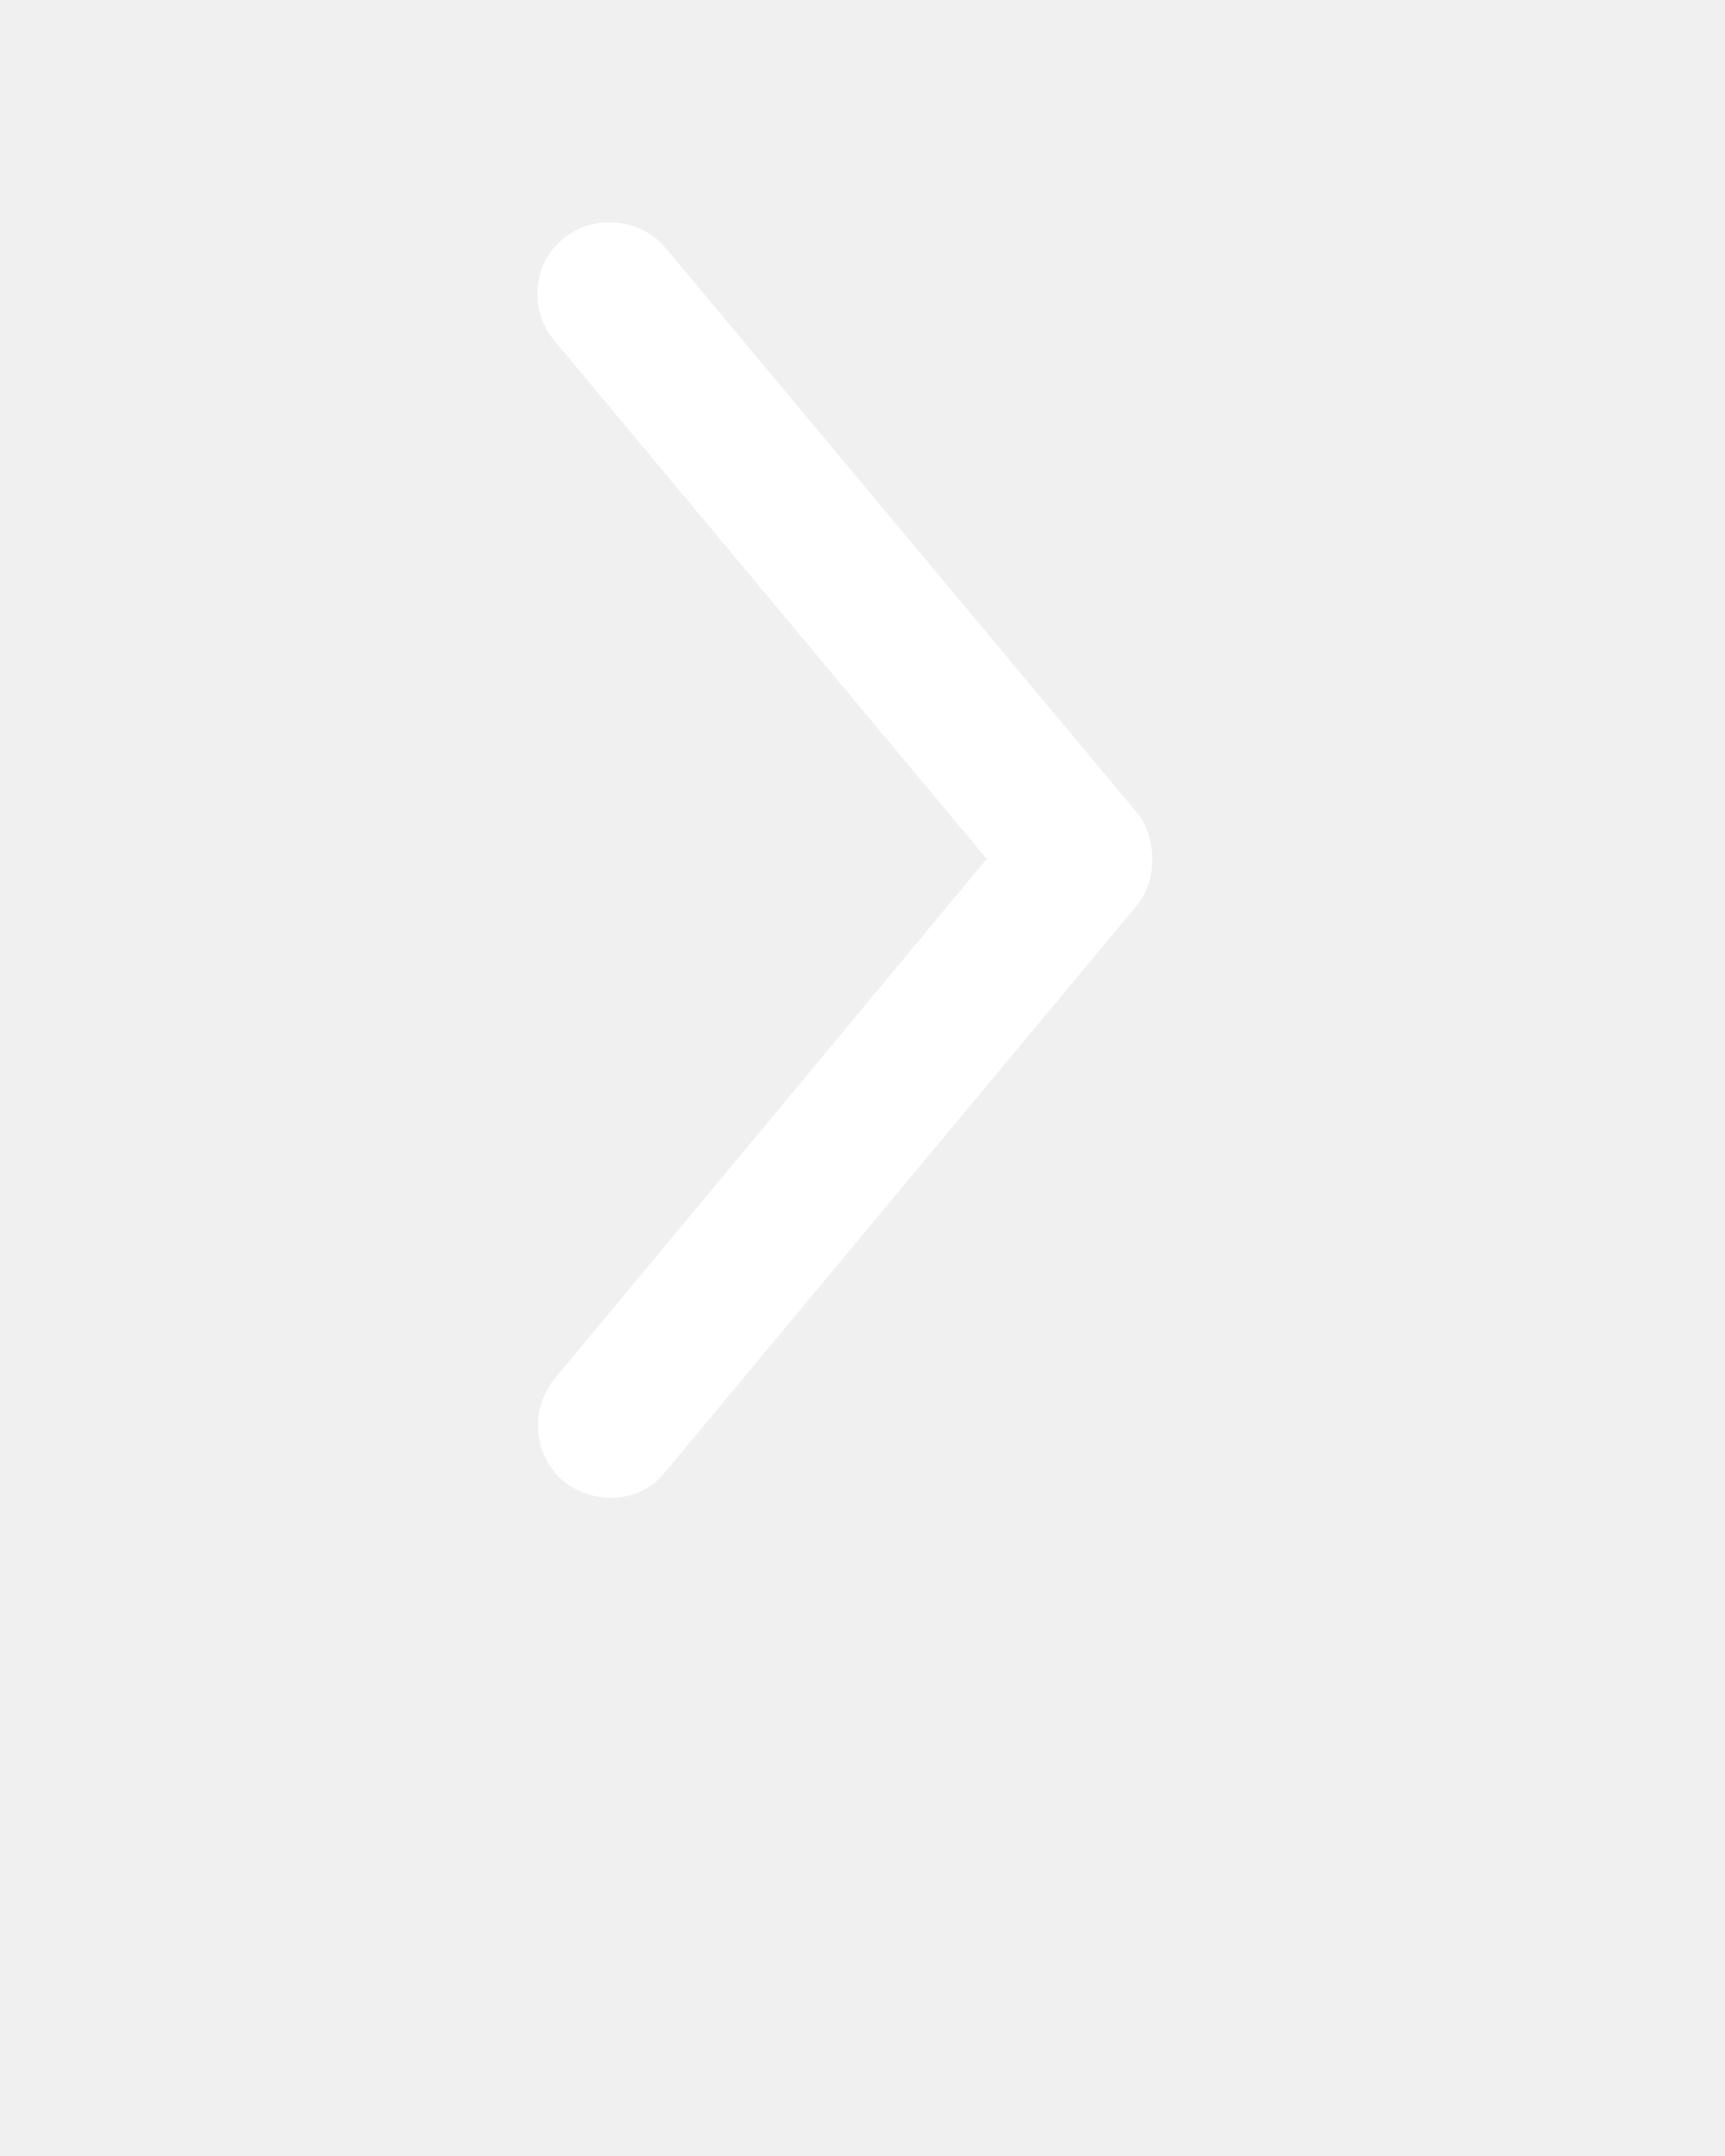
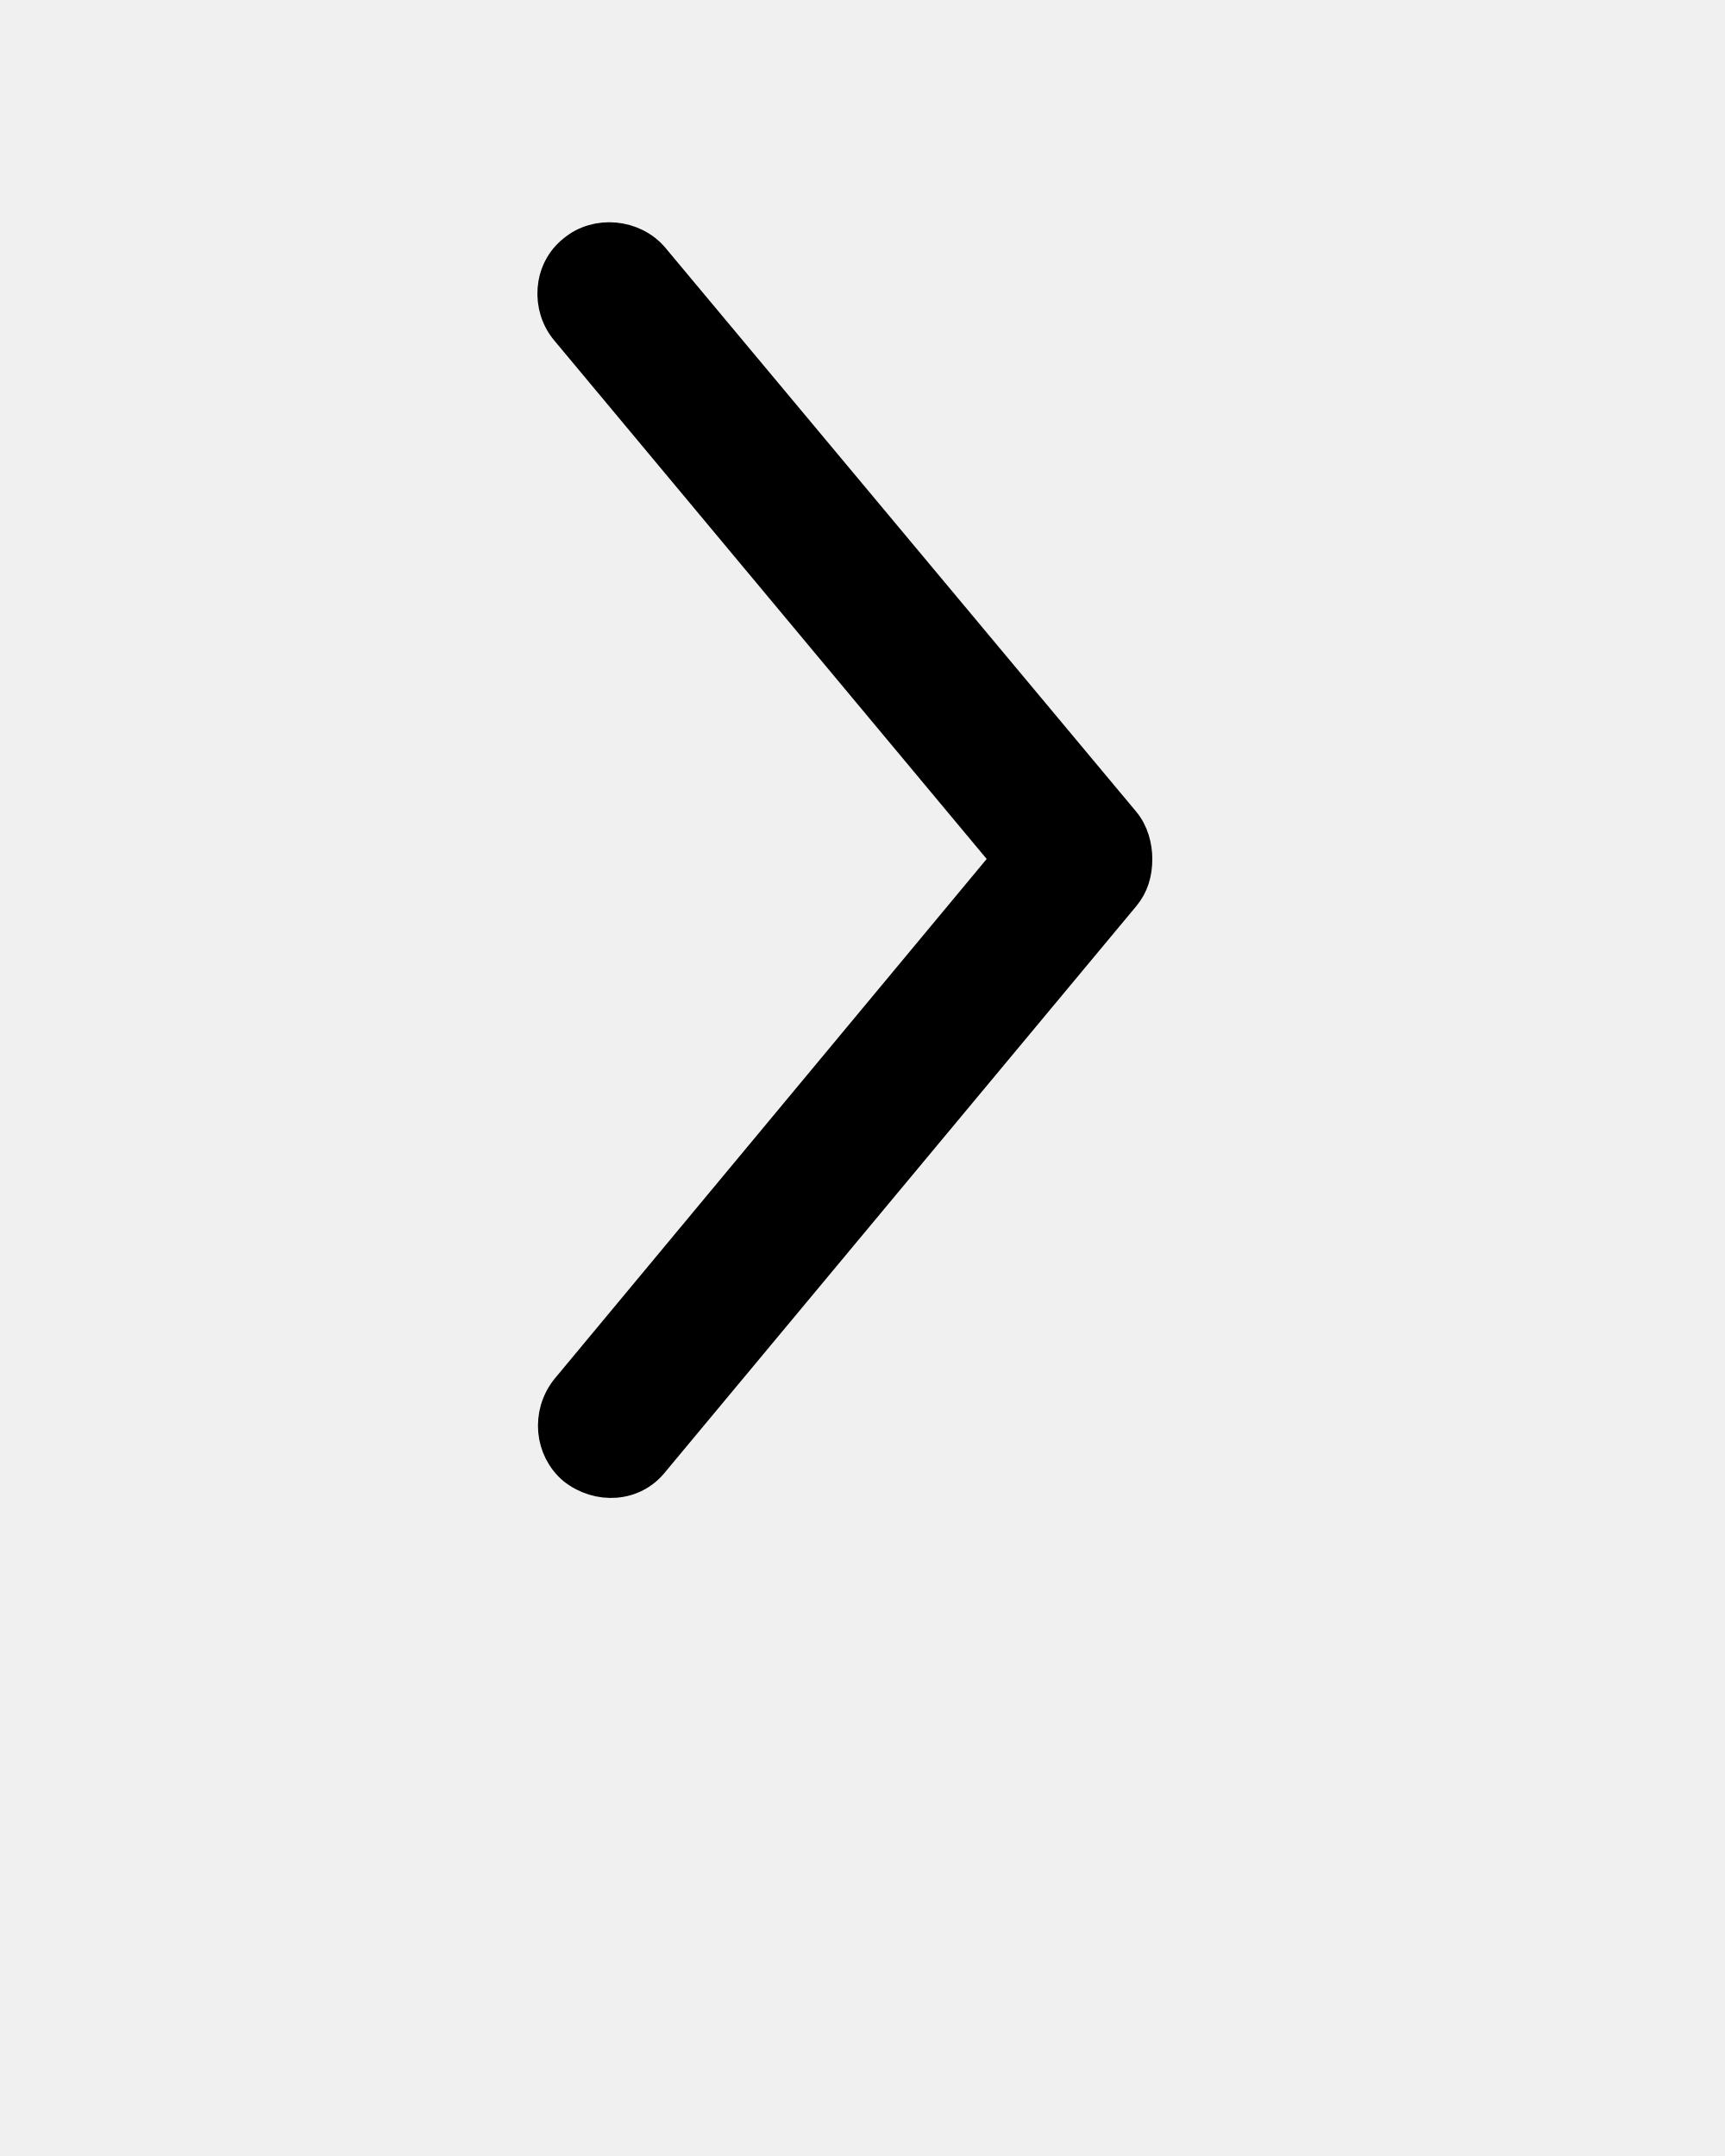
<svg xmlns="http://www.w3.org/2000/svg" version="1.1" id="Layer_1" x="0px" y="0px" viewBox="0 0 100 125" style="enable-background:new 0 0 100 125;" xml:space="preserve">
  <style type="text/css">
- 	.st0{stroke:#ffffff;fill:#ffffff;stroke-width:2;stroke-miterlimit:10;}
- </style>
+ 		.st0 {
+ 			stroke: #000;
+ 			fill: #000;
+ 			stroke-width: 2;
+ 			stroke-miterlimit: 10;
+ 		}
+ 	</style>
  <g>
    <path class="st0" d="M33.3,14.6c-1.4,1.1-1.5,3.2-0.4,4.5l25.6,30.7L32.9,80.6c-1.1,1.4-0.9,3.4,0.4,4.5c1.4,1.1,3.4,1,4.5-0.4   l27.3-32.8c0.5-0.6,0.7-1.3,0.7-2.1c0-0.7-0.2-1.5-0.7-2.1L37.8,15C36.7,13.7,34.6,13.5,33.3,14.6z" />
  </g>
</svg>
